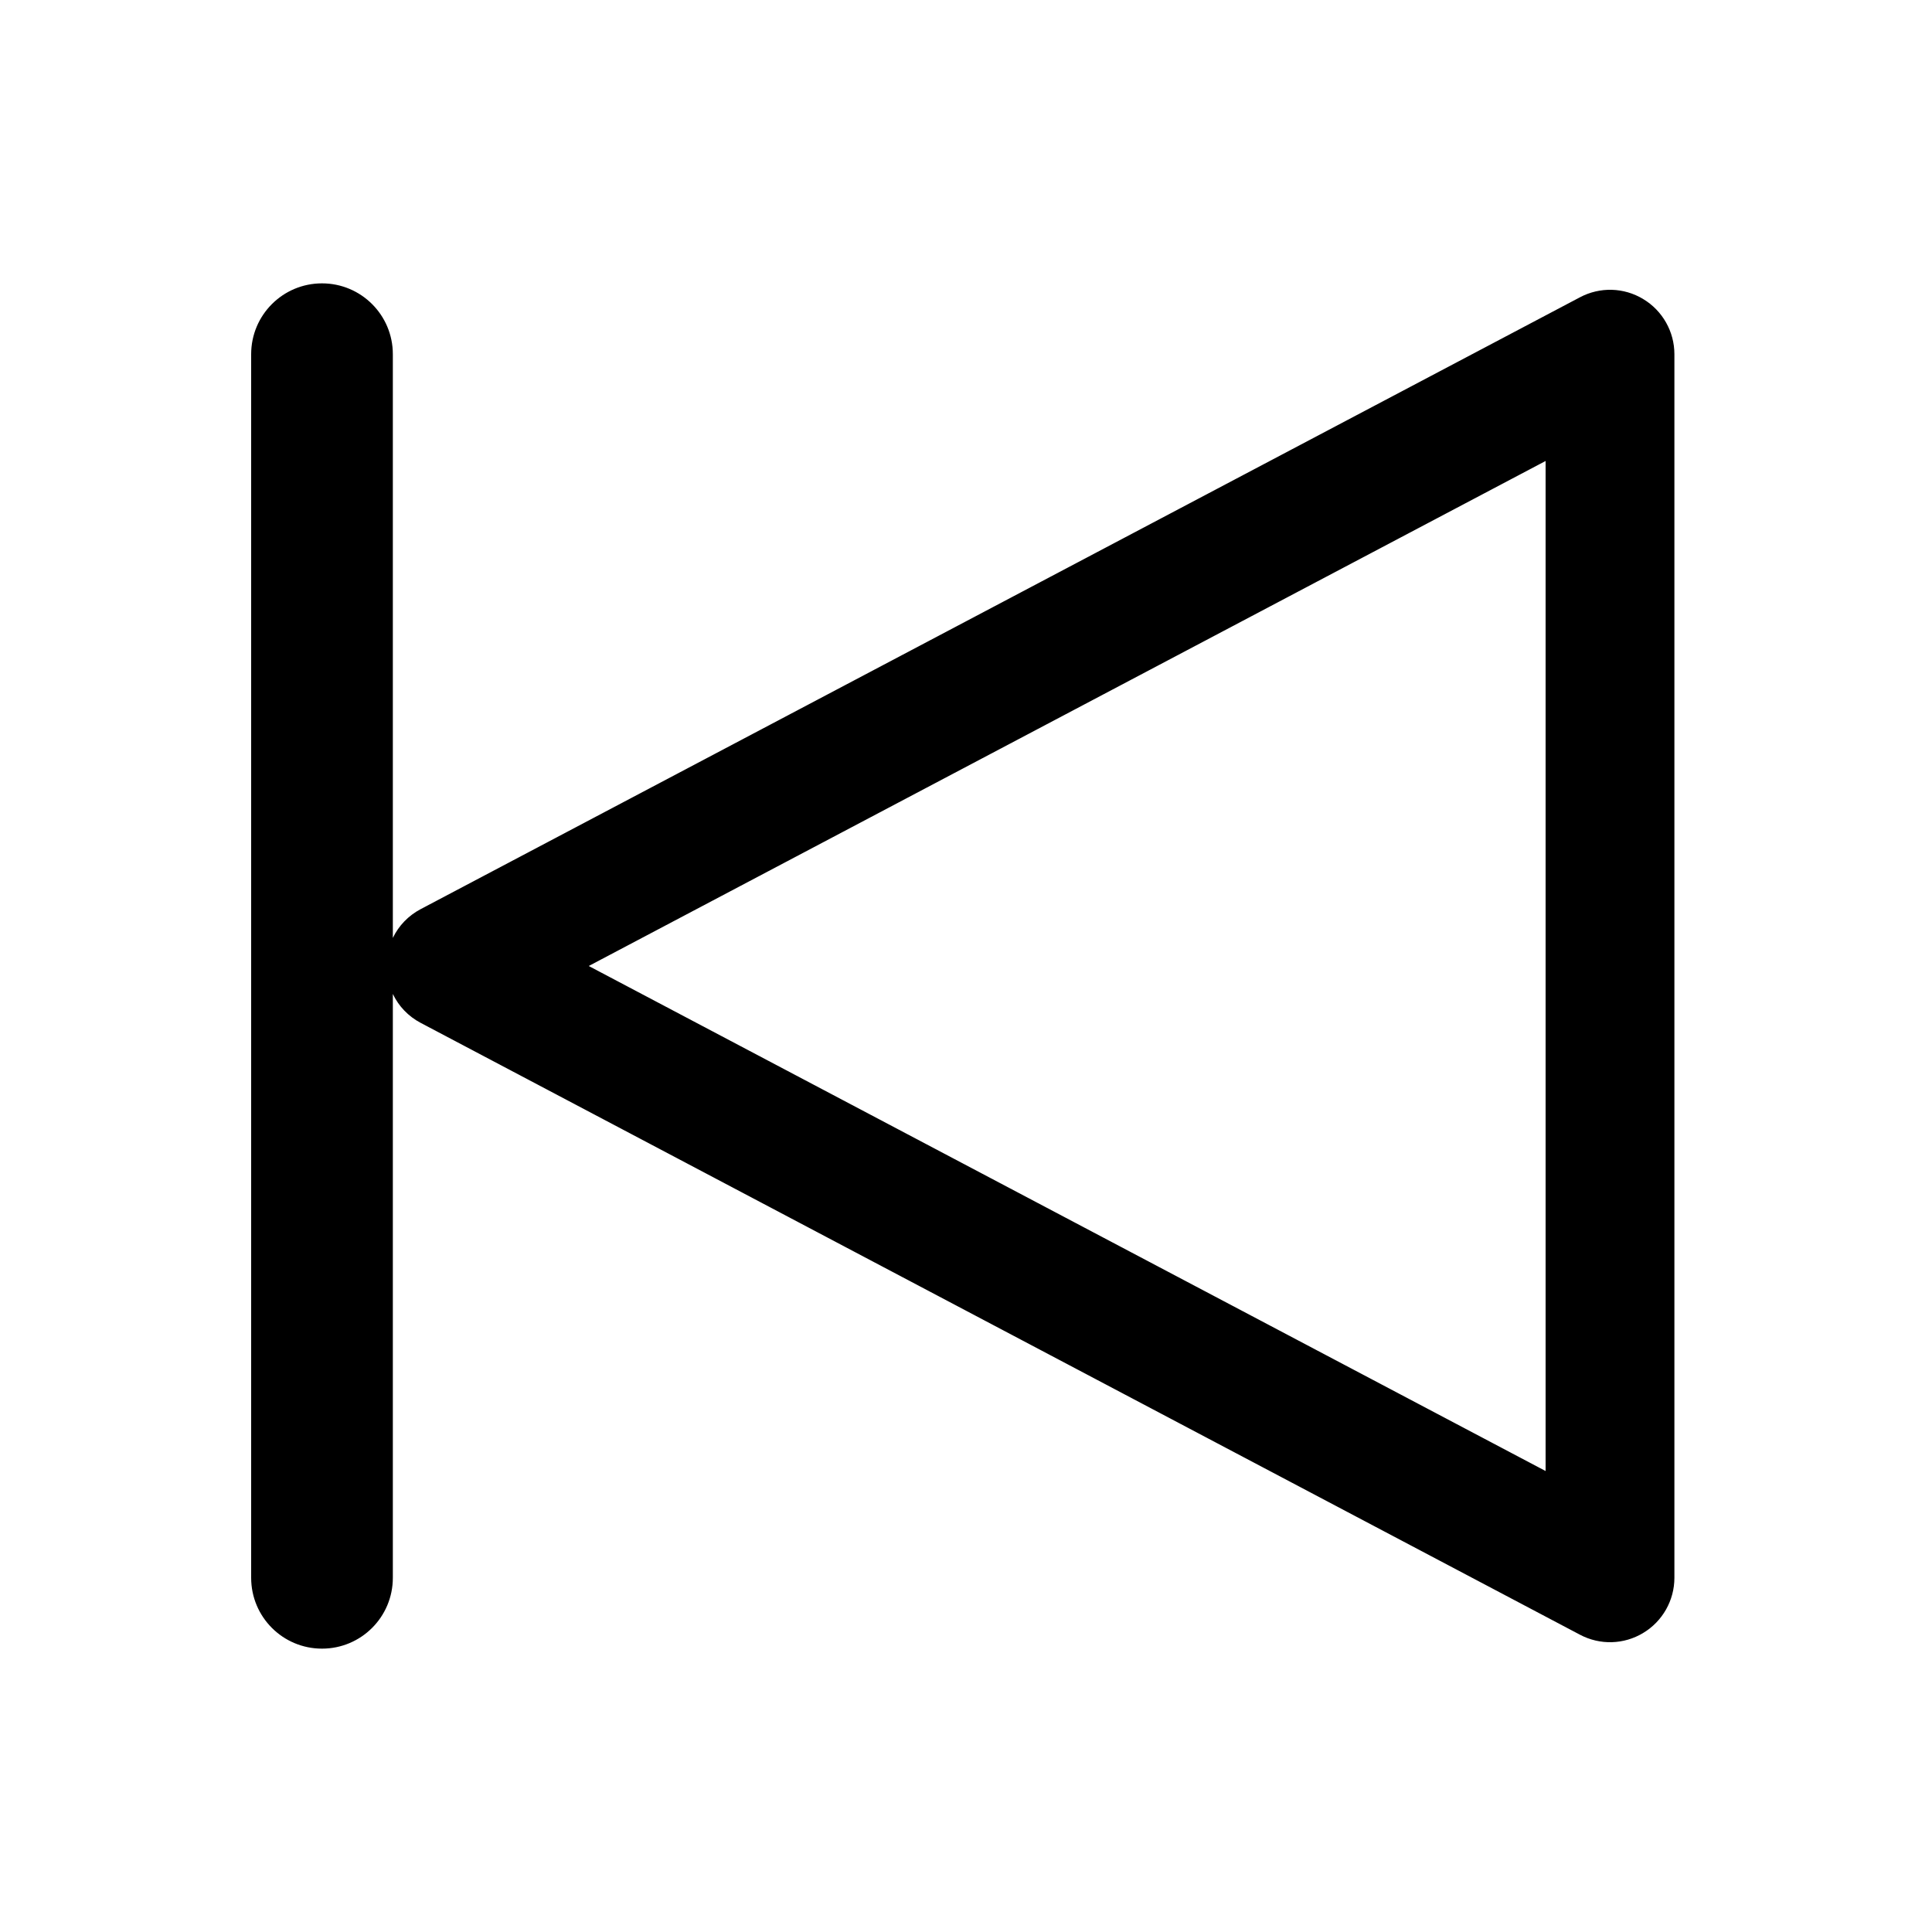
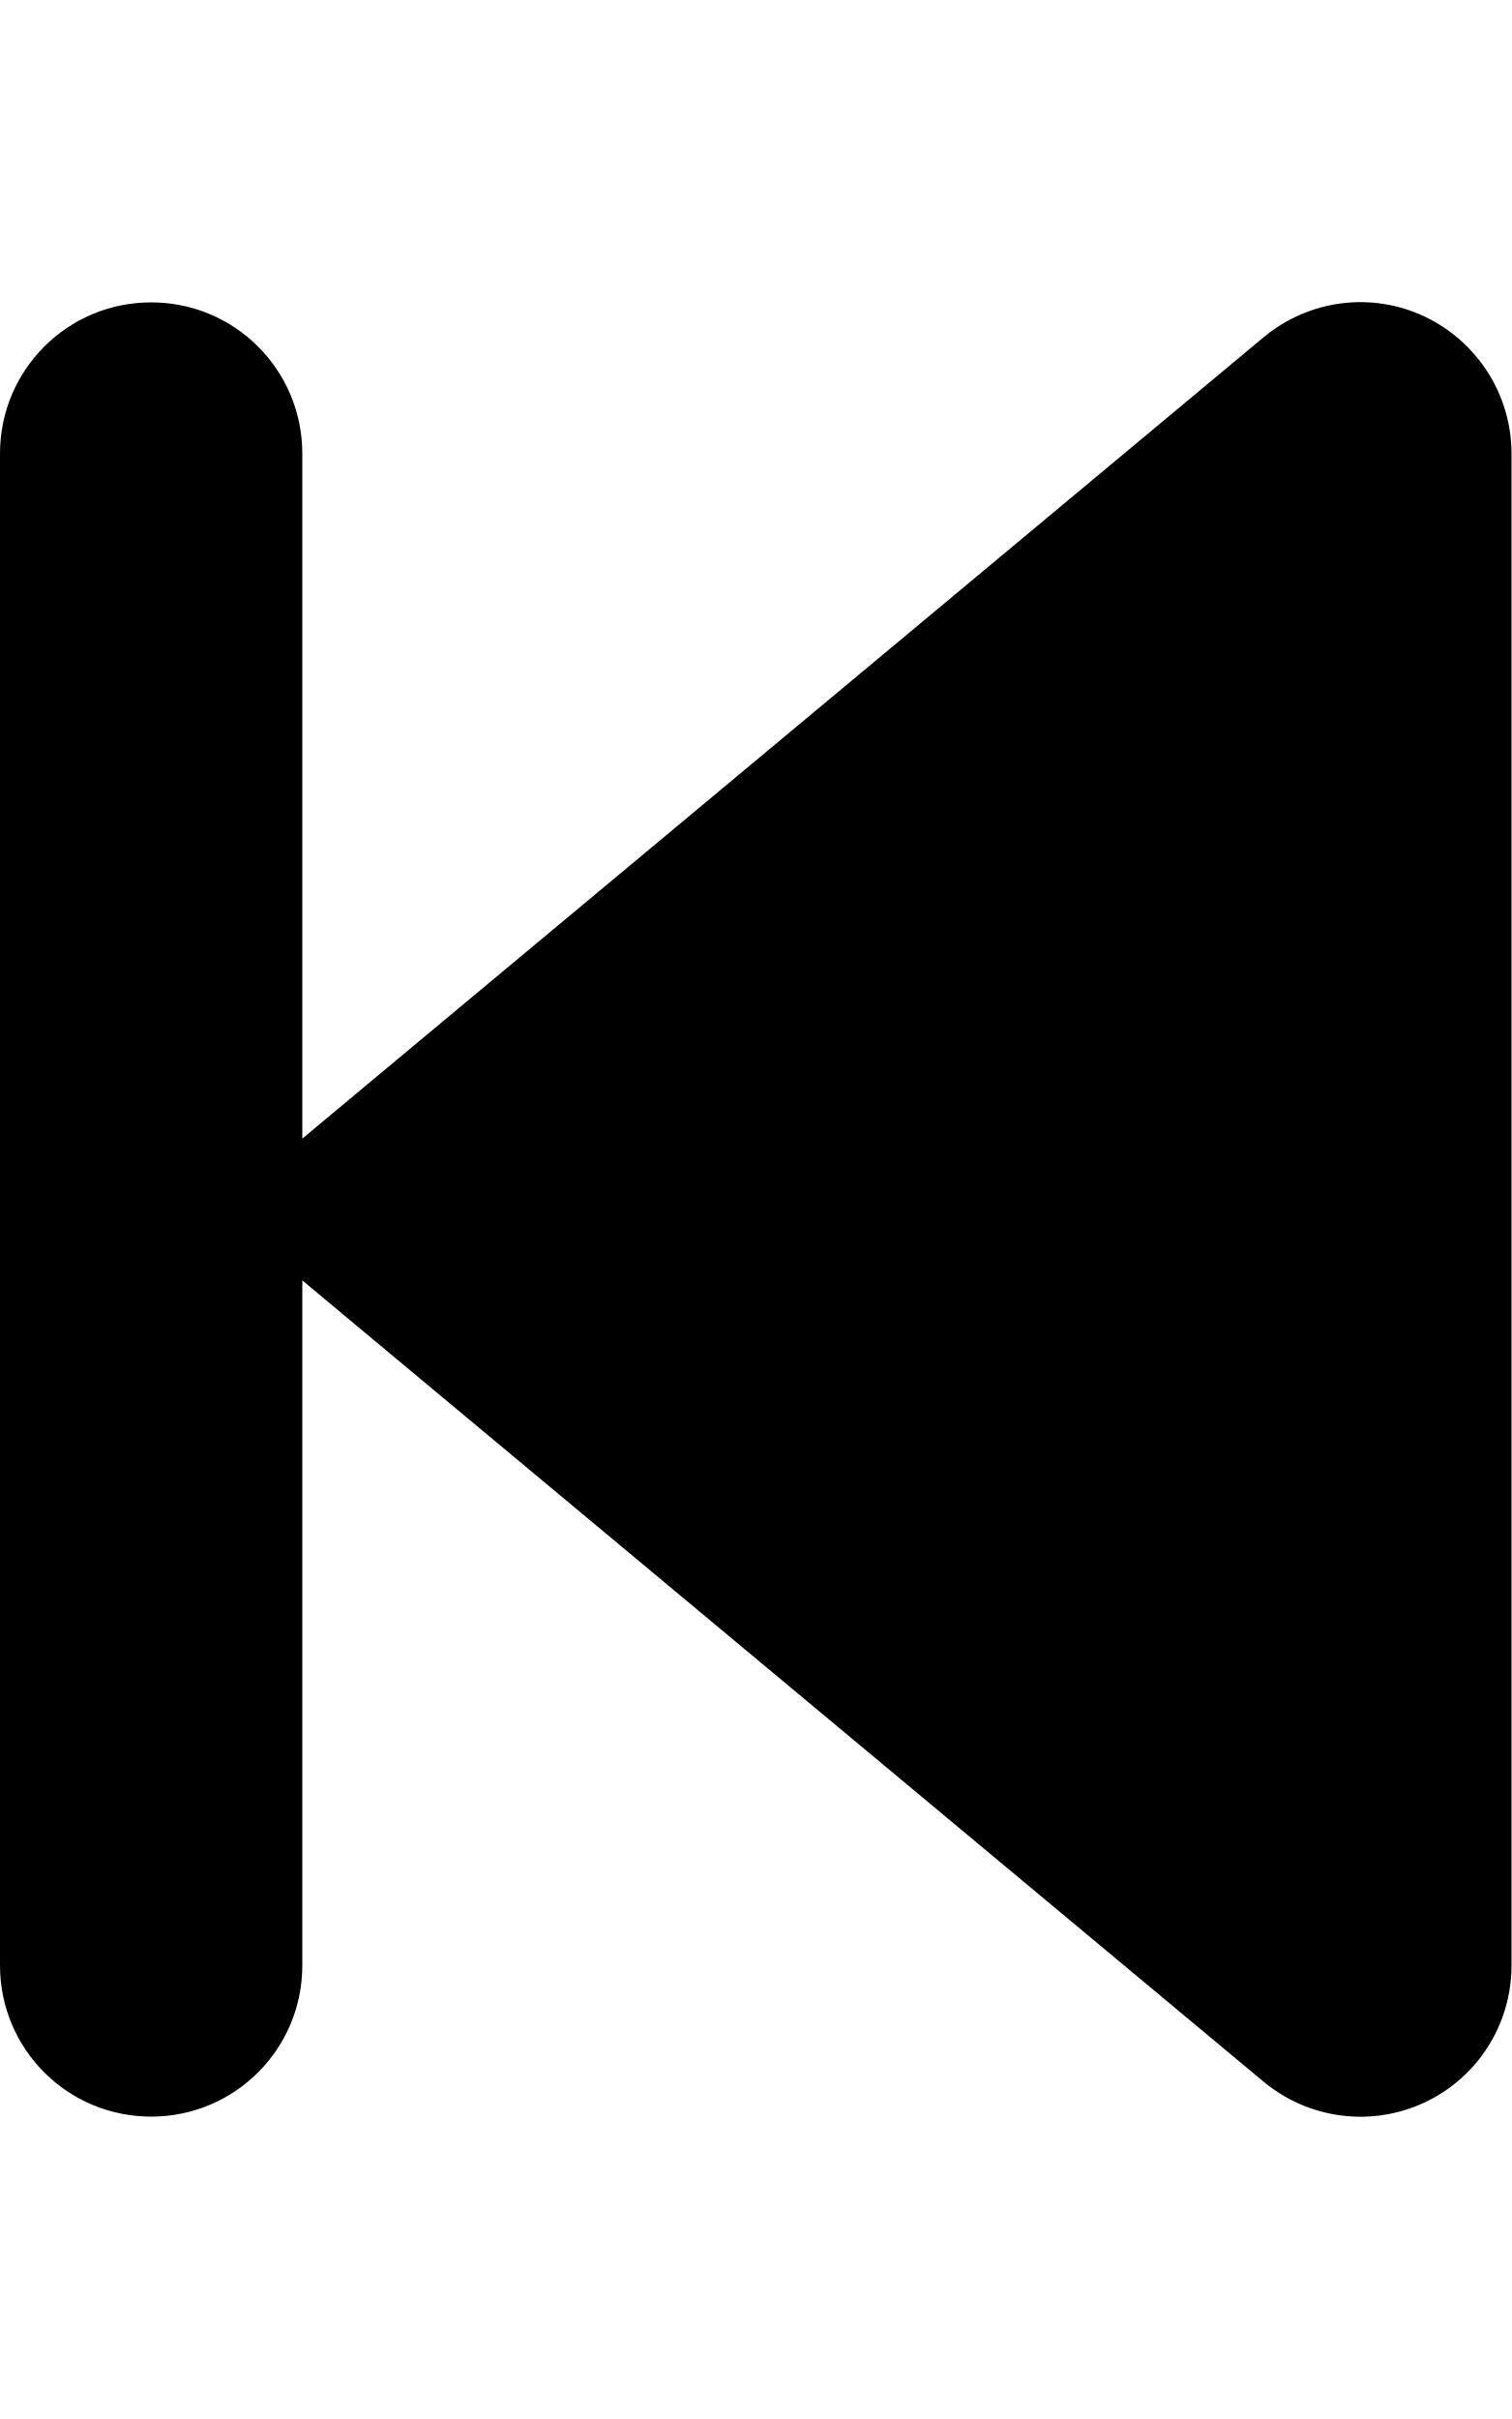
- <svg xmlns="http://www.w3.org/2000/svg" width="15" height="15" viewBox="0 0 15 15" fill="none">
-   <path d="M1.95 2.75C1.95 2.446 2.196 2.2 2.5 2.2C2.804 2.2 3.05 2.446 3.05 2.75V7.282C3.095 7.188 3.17 7.109 3.267 7.058L12.267 2.308C12.422 2.226 12.608 2.231 12.758 2.322C12.908 2.412 13 2.575 13 2.75V12.25C13 12.425 12.908 12.588 12.758 12.678C12.608 12.769 12.422 12.774 12.267 12.692L3.267 7.942C3.17 7.891 3.095 7.812 3.05 7.717V12.25C3.05 12.554 2.804 12.8 2.5 12.8C2.196 12.8 1.95 12.554 1.95 12.25V2.75ZM4.571 7.5L12 11.421V3.579L4.571 7.5Z" fill="currentColor" fill-rule="evenodd" clip-rule="evenodd" />
+ <svg xmlns="http://www.w3.org/2000/svg" viewBox="0 0 320 512">
+   <path d="M267.5 440.6c9.5 7.9 22.8 9.7 34.1 4.4s18.4-16.6 18.4-29V96c0-12.4-7.2-23.7-18.4-29s-24.5-3.6-34.1 4.4l-192 160L64 241V96c0-17.7-14.3-32-32-32S0 78.3 0 96V416c0 17.7 14.3 32 32 32s32-14.3 32-32V271l11.5 9.6 192 160z" fill="currentColor" />
</svg>
